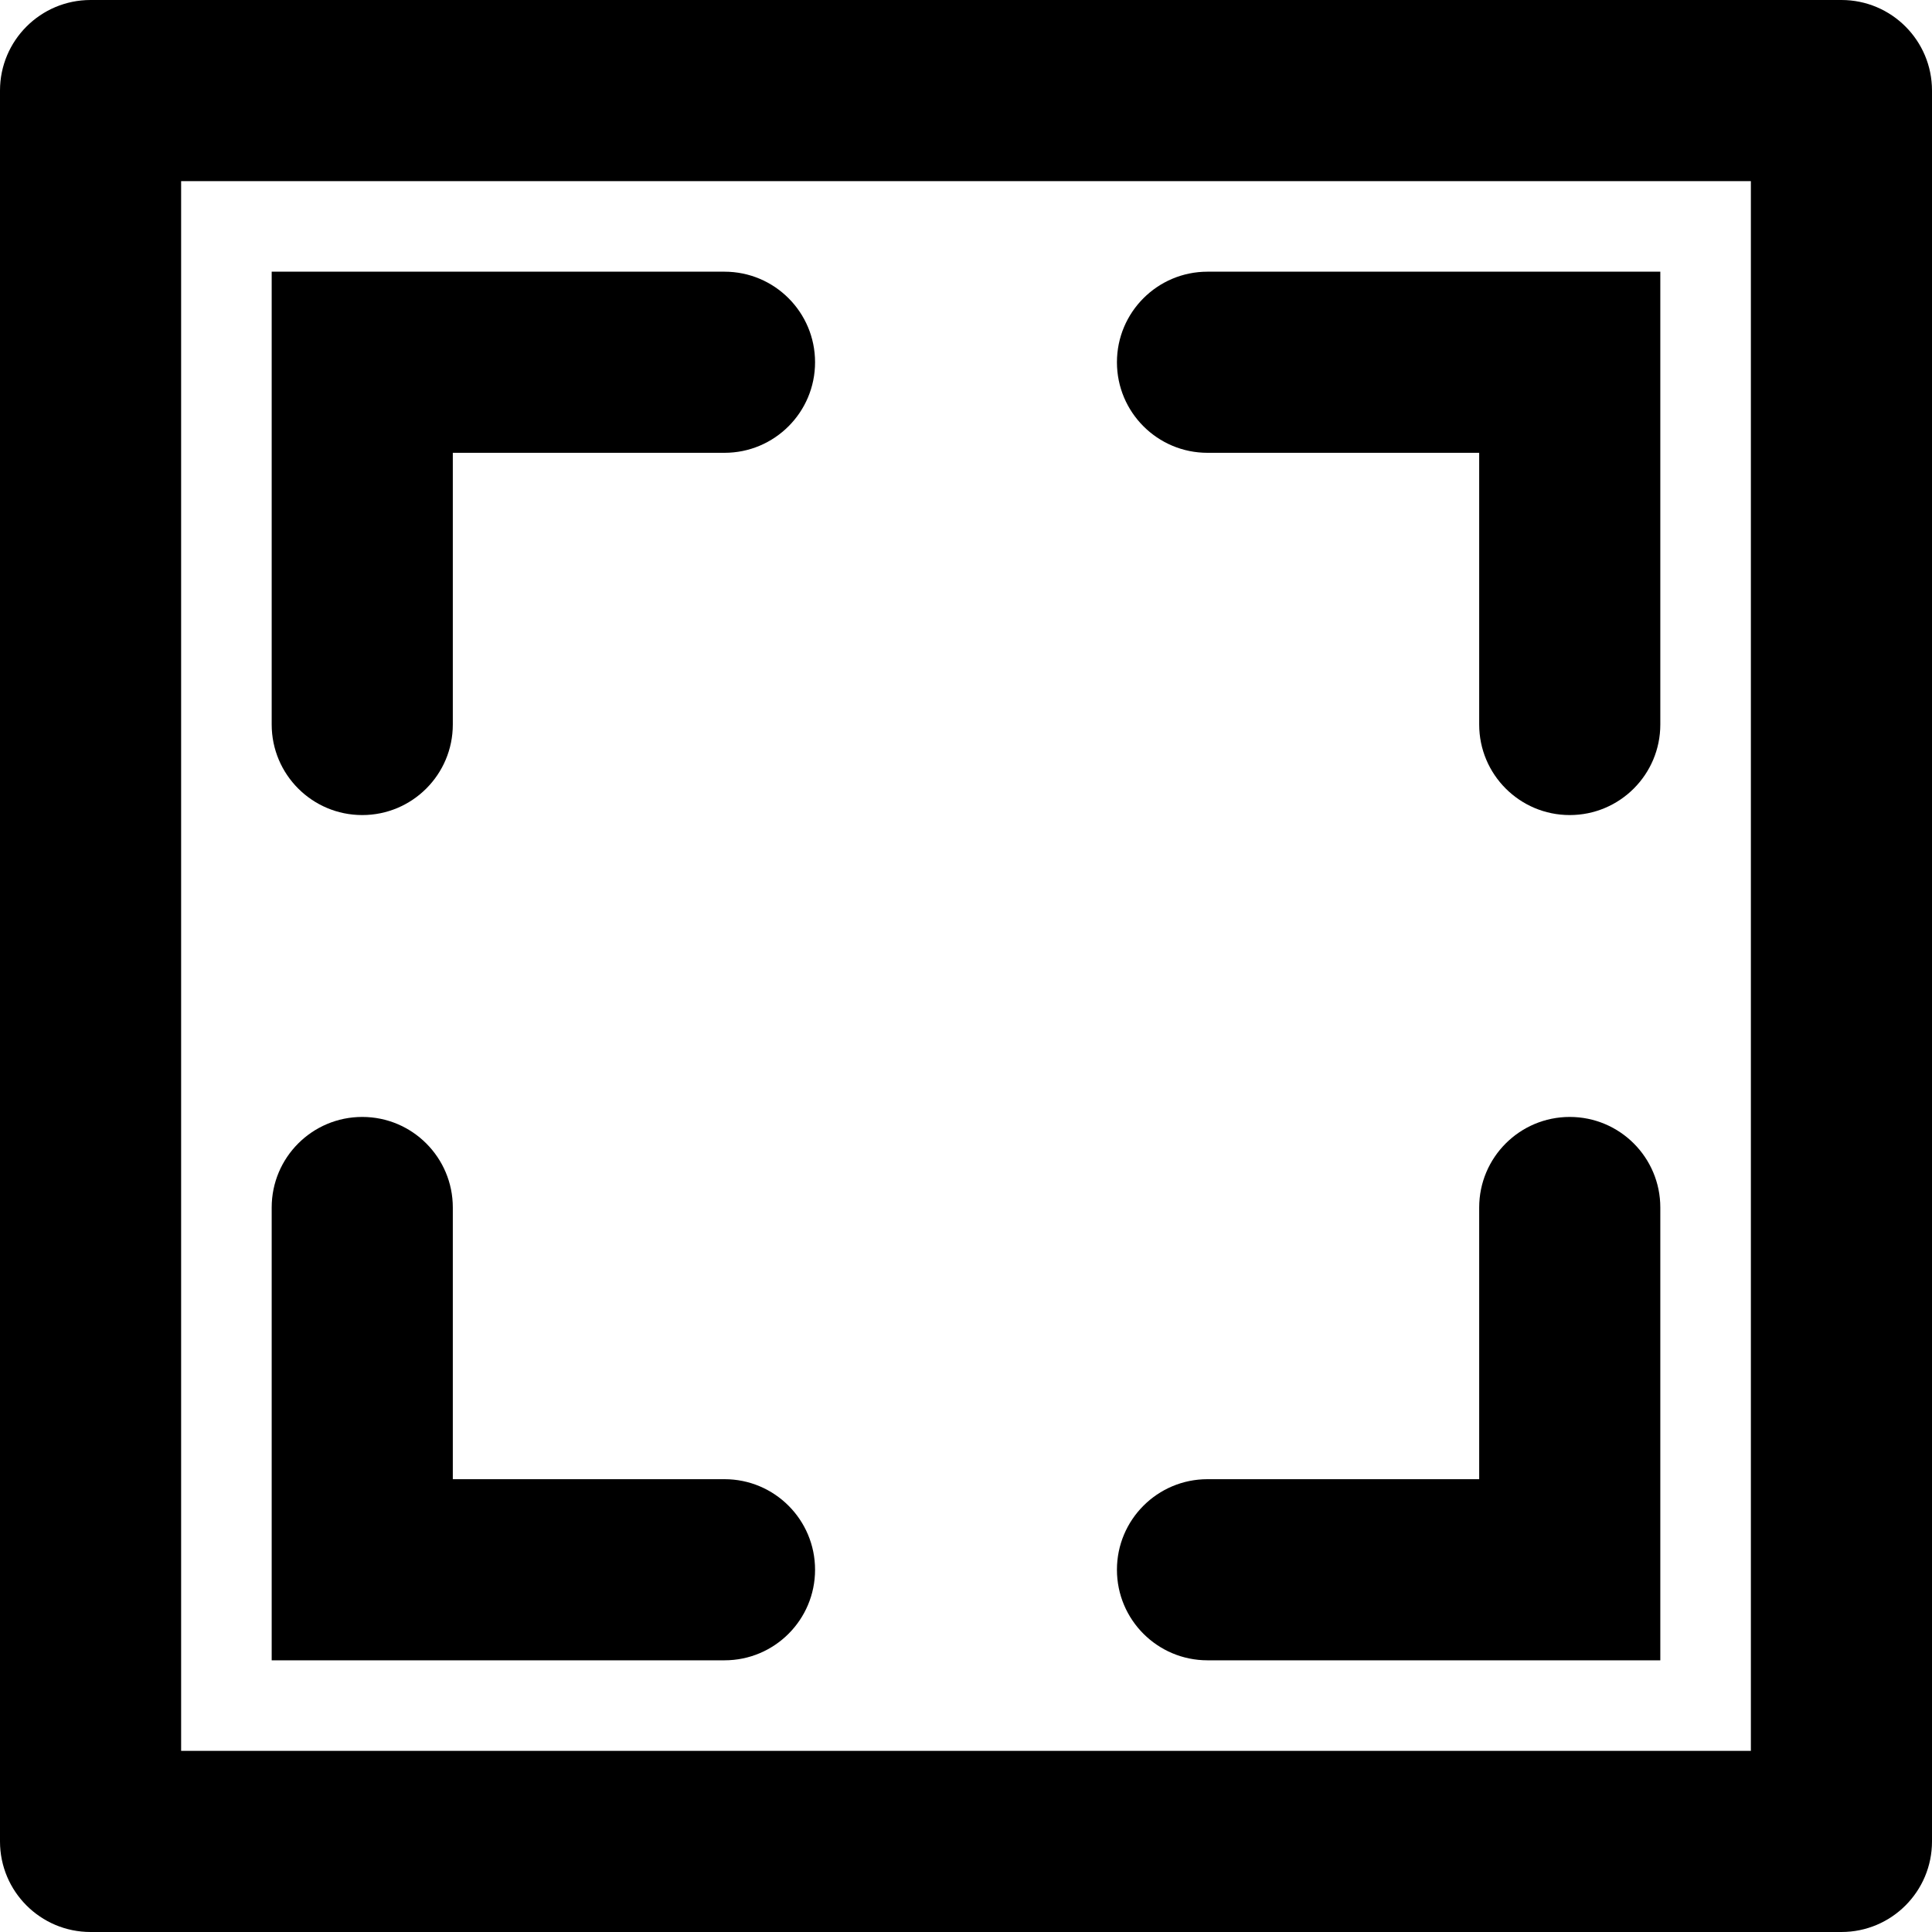
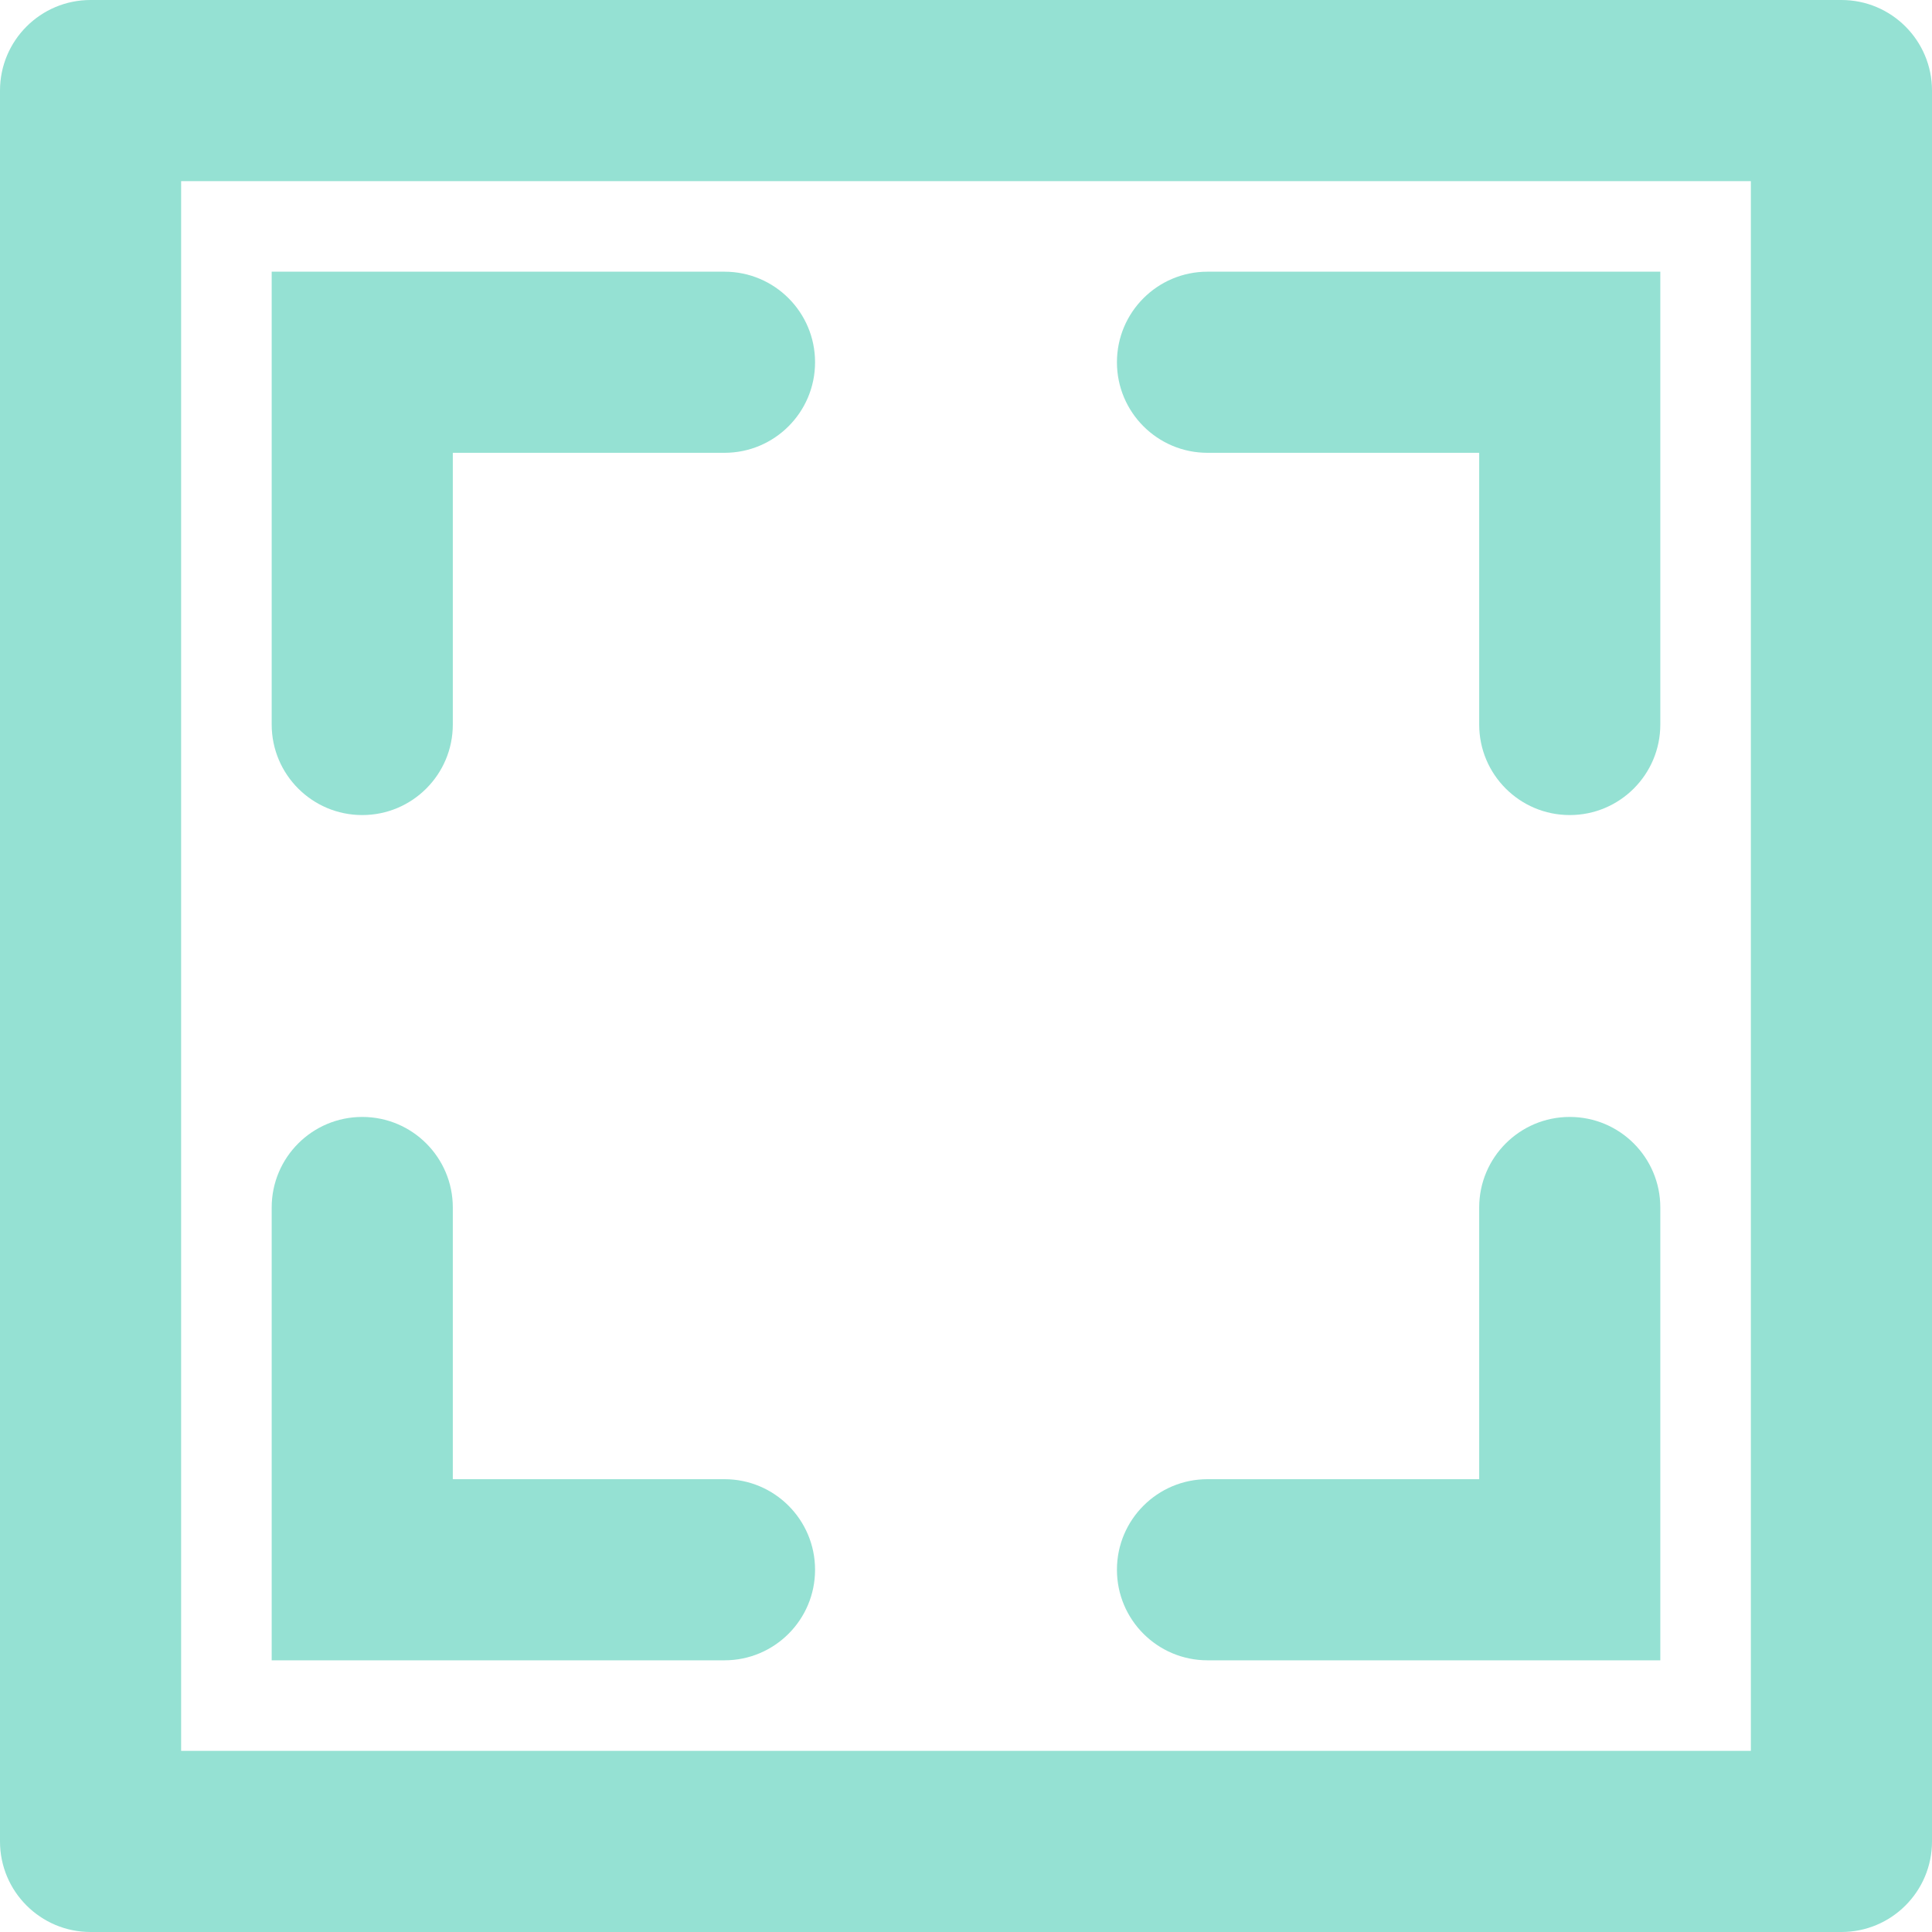
- <svg xmlns="http://www.w3.org/2000/svg" viewBox="0 0 32 32">
-   <path id="IMAGE" d="M1220.5,1428h-29a1.5,1.5,0,0,1-1.5-1.5v-29a1.5,1.5,0,0,1,1.5-1.5h29a1.5,1.5,0,0,1,1.5,1.5v29A1.5,1.5,0,0,1,1220.5,1428Zm-1.5-29h-26v26h26v-26Zm-22.5,1.5h5.5a1.5,1.5,0,0,1,0,3h-4.5v4.5h0a1.5,1.5,0,0,1-3,0h0v-5.5h0v-2h2Zm-2,15.5h0a1.5,1.5,0,0,1,3,0h0v4.5h4.5a1.5,1.5,0,0,1,0,3h-7.5v-2h0V1416Zm15.5-15.5h7.5v2h0v5.5h0a1.5,1.5,0,0,1-3,0h0v-4.5H1210A1.5,1.5,0,0,1,1210,1400.5Zm0,20h4.5V1416h0a1.5,1.5,0,0,1,3,0h0v5.5h0v2H1210A1.5,1.5,0,0,1,1210,1420.5Z" transform="translate(-1190 -1396)" />
+ <svg xmlns="http://www.w3.org/2000/svg" width="32" height="32" viewBox="0 0 32 32">
+   <defs>
+     <style>
+       .cls-1 {
+         fill: #95e1d3;
+         fill-rule: evenodd;
+       }
+     </style>
+   </defs>
+   <path id="IMAGE" class="cls-1" d="M1220.5,1428h-29a1.5,1.5,0,0,1-1.5-1.5v-29a1.5,1.5,0,0,1,1.5-1.5h29a1.5,1.5,0,0,1,1.5,1.5v29A1.5,1.5,0,0,1,1220.5,1428Zm-1.5-29h-26v26h26v-26Zm-22.5,1.5h5.5a1.5,1.5,0,0,1,0,3h-4.5v4.5h0a1.5,1.5,0,0,1-3,0h0v-5.5h0v-2h2Zm-2,15.5h0a1.5,1.5,0,0,1,3,0h0v4.5h4.5a1.5,1.5,0,0,1,0,3h-7.5v-2h0V1416Zm15.5-15.5h7.5v2h0v5.5h0a1.5,1.5,0,0,1-3,0h0v-4.5H1210A1.5,1.5,0,0,1,1210,1400.5Zm0,20h4.5V1416h0a1.5,1.5,0,0,1,3,0h0v5.5h0v2H1210A1.5,1.5,0,0,1,1210,1420.5Z" transform="translate(-1190 -1396)" />
</svg>
